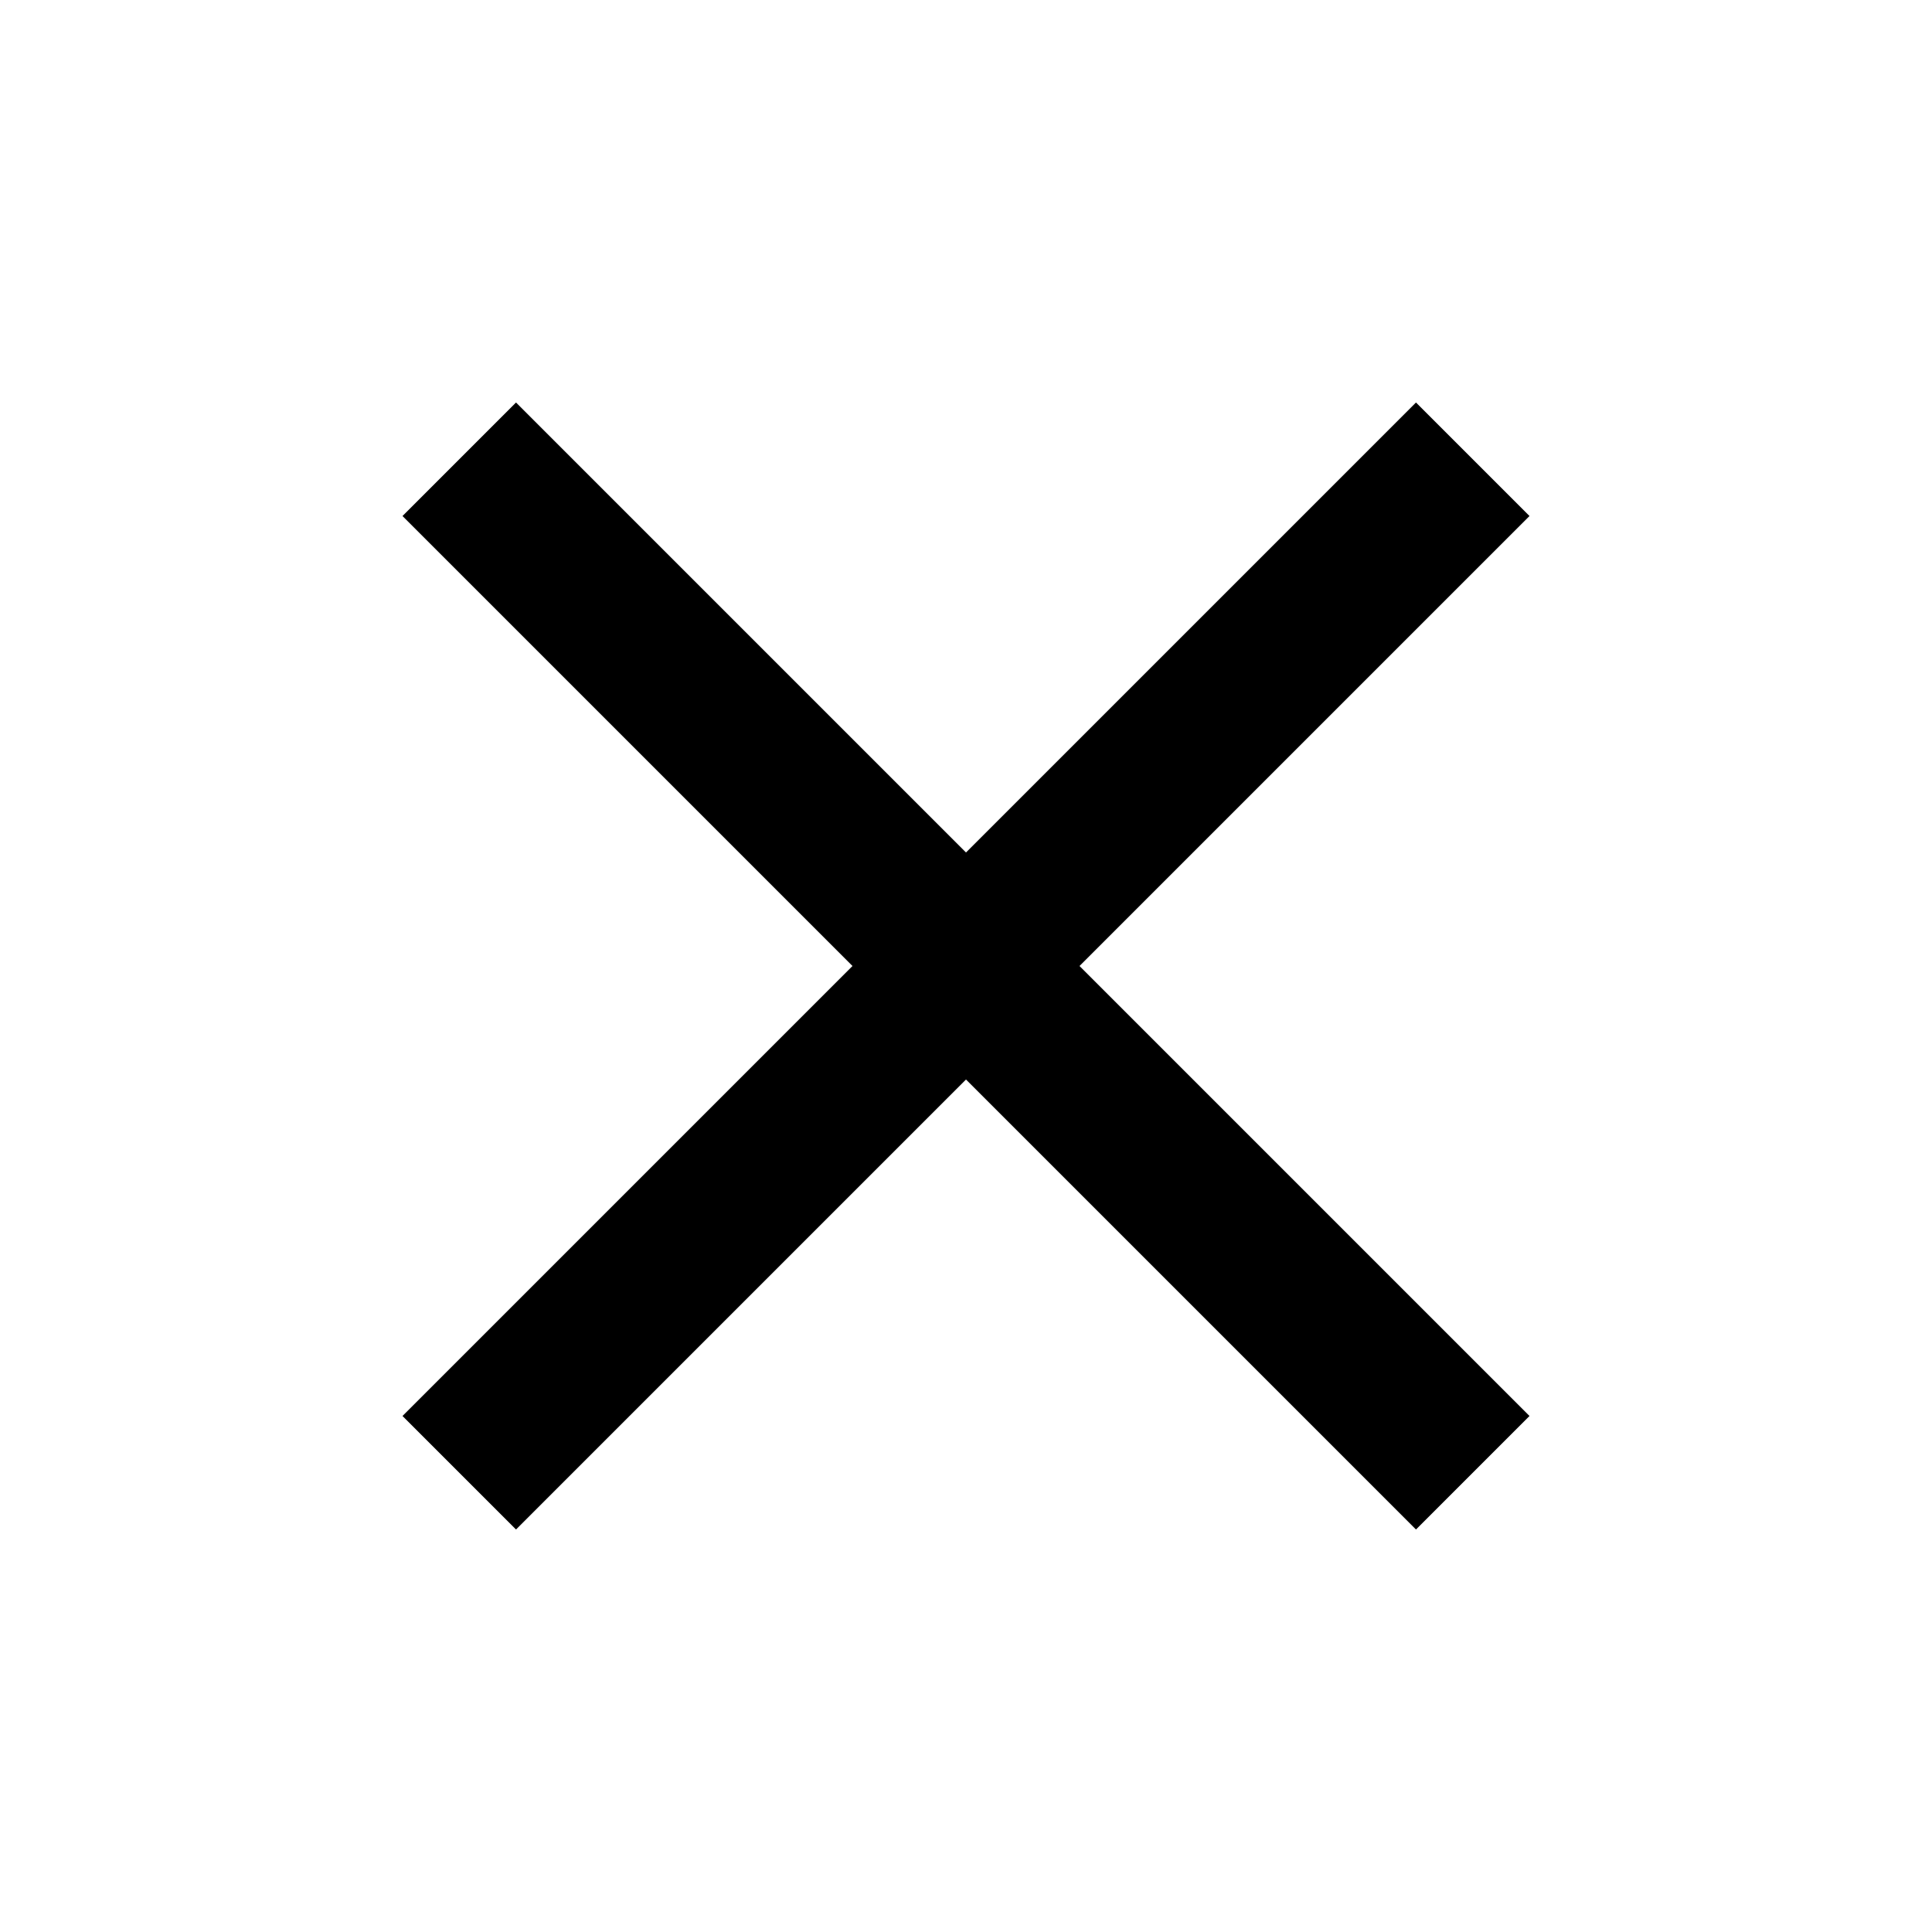
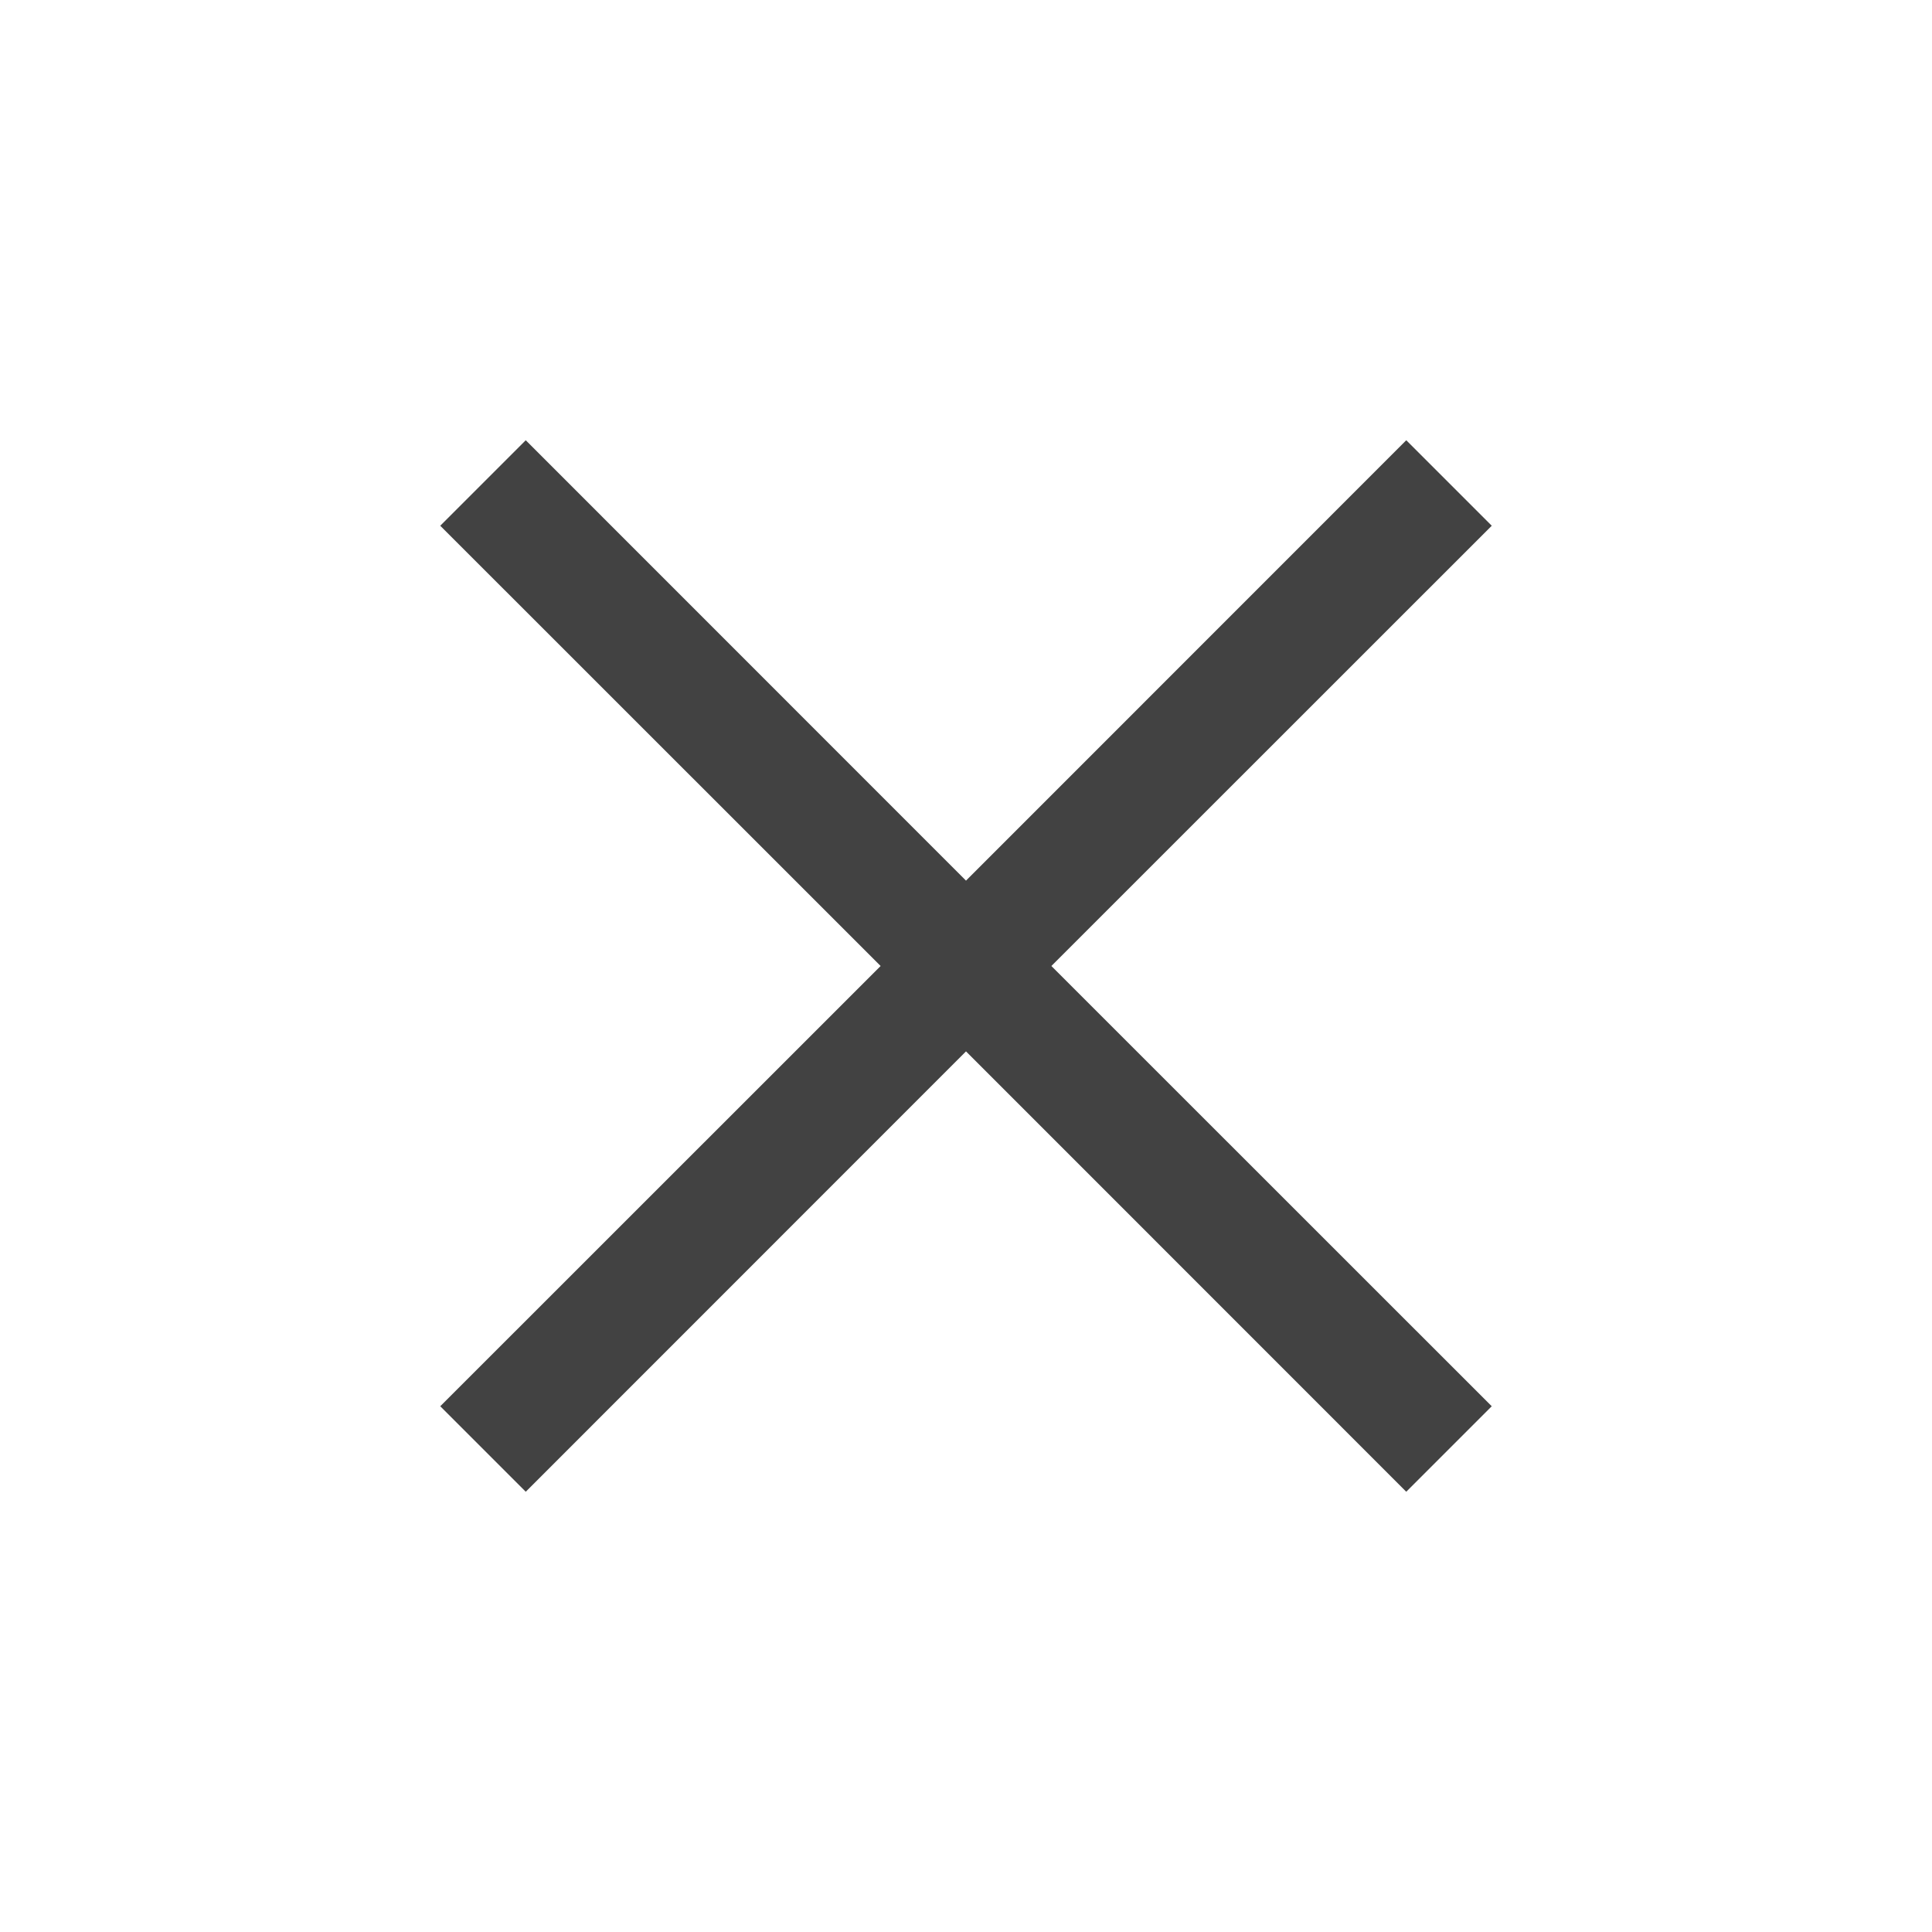
- <svg xmlns="http://www.w3.org/2000/svg" fill="#000000" height="16" viewBox="0 0 24 24" width="16">
-   <path d="M19 6.41L17.59 5 12 10.59 6.41 5 5 6.41 10.59 12 5 17.59 6.41 19 12 13.41 17.59 19 19 17.59 13.41 12z" />
-   <path d="M0 0h24v24H0z" fill="none" />
+ <svg xmlns="http://www.w3.org/2000/svg" width="16" height="16" viewBox="0 0 16 16" fill="none">
+   <path fill-rule="evenodd" clip-rule="evenodd" d="M8 8.707L11.646 12.354L12.354 11.646L8.707 8L12.354 4.354L11.646 3.646L8 7.293L4.354 3.646L3.646 4.354L7.293 8L3.646 11.646L4.354 12.354L8 8.707Z" fill="#424242" />
</svg>
